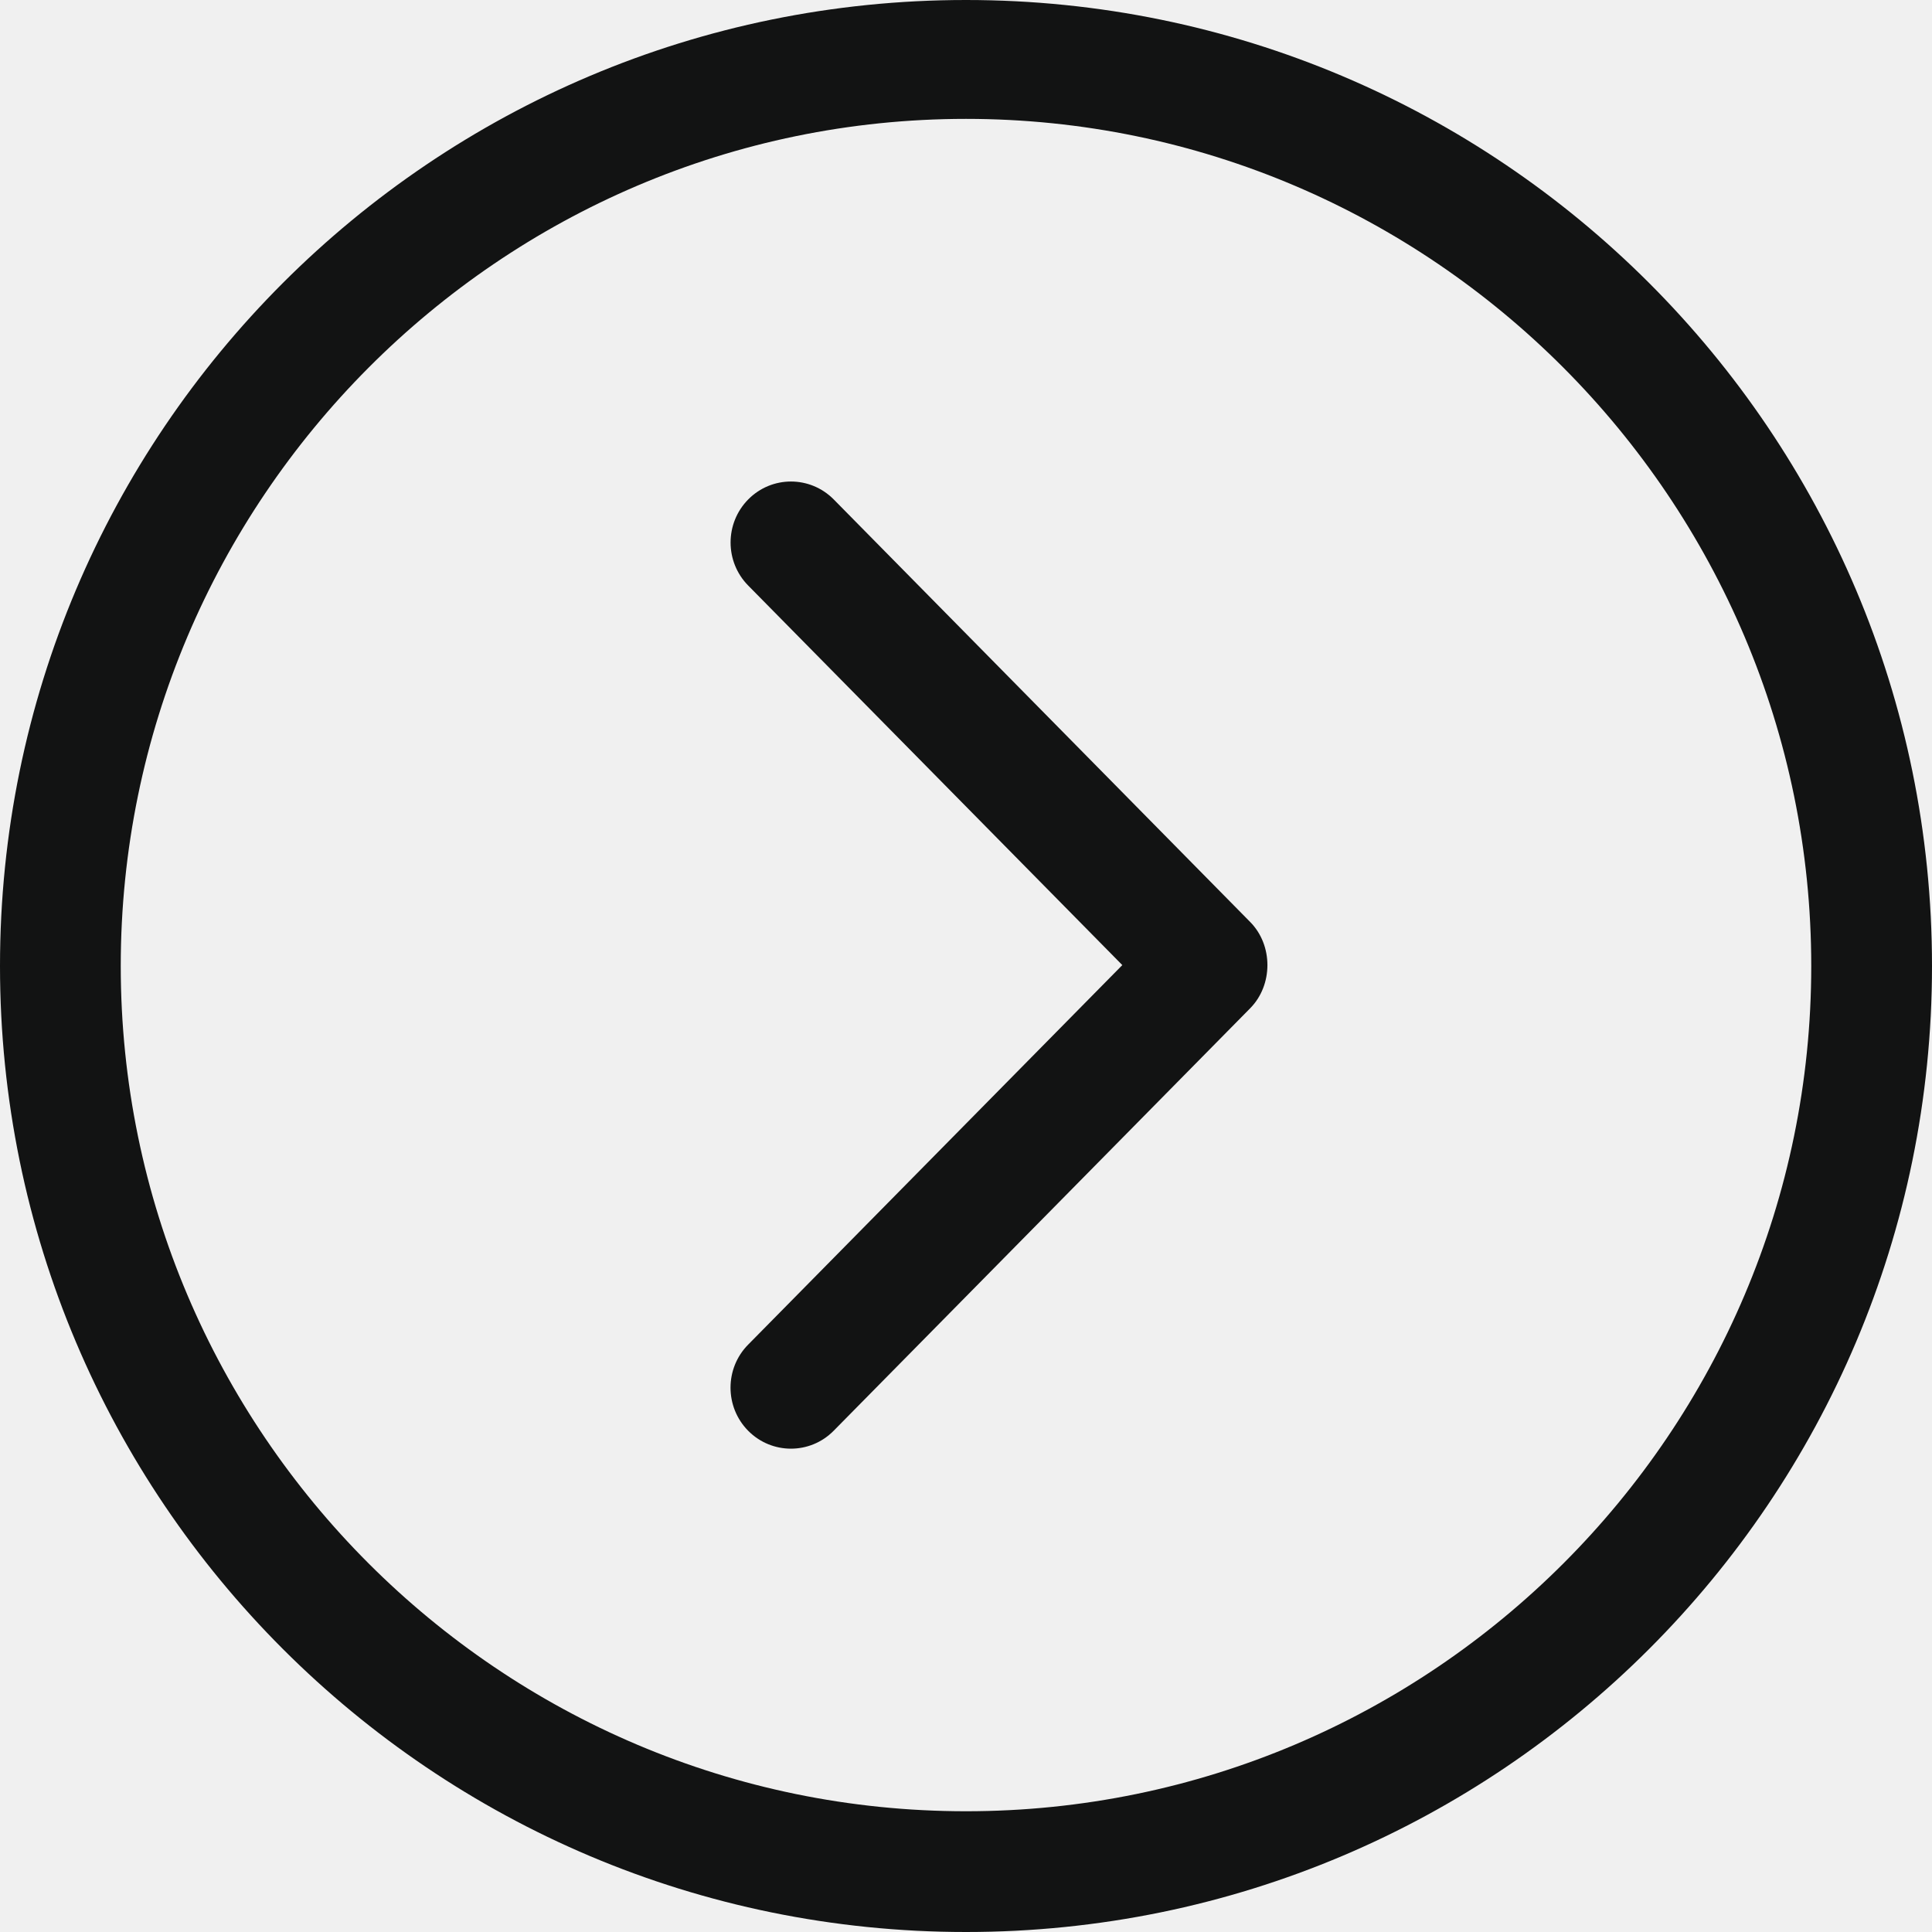
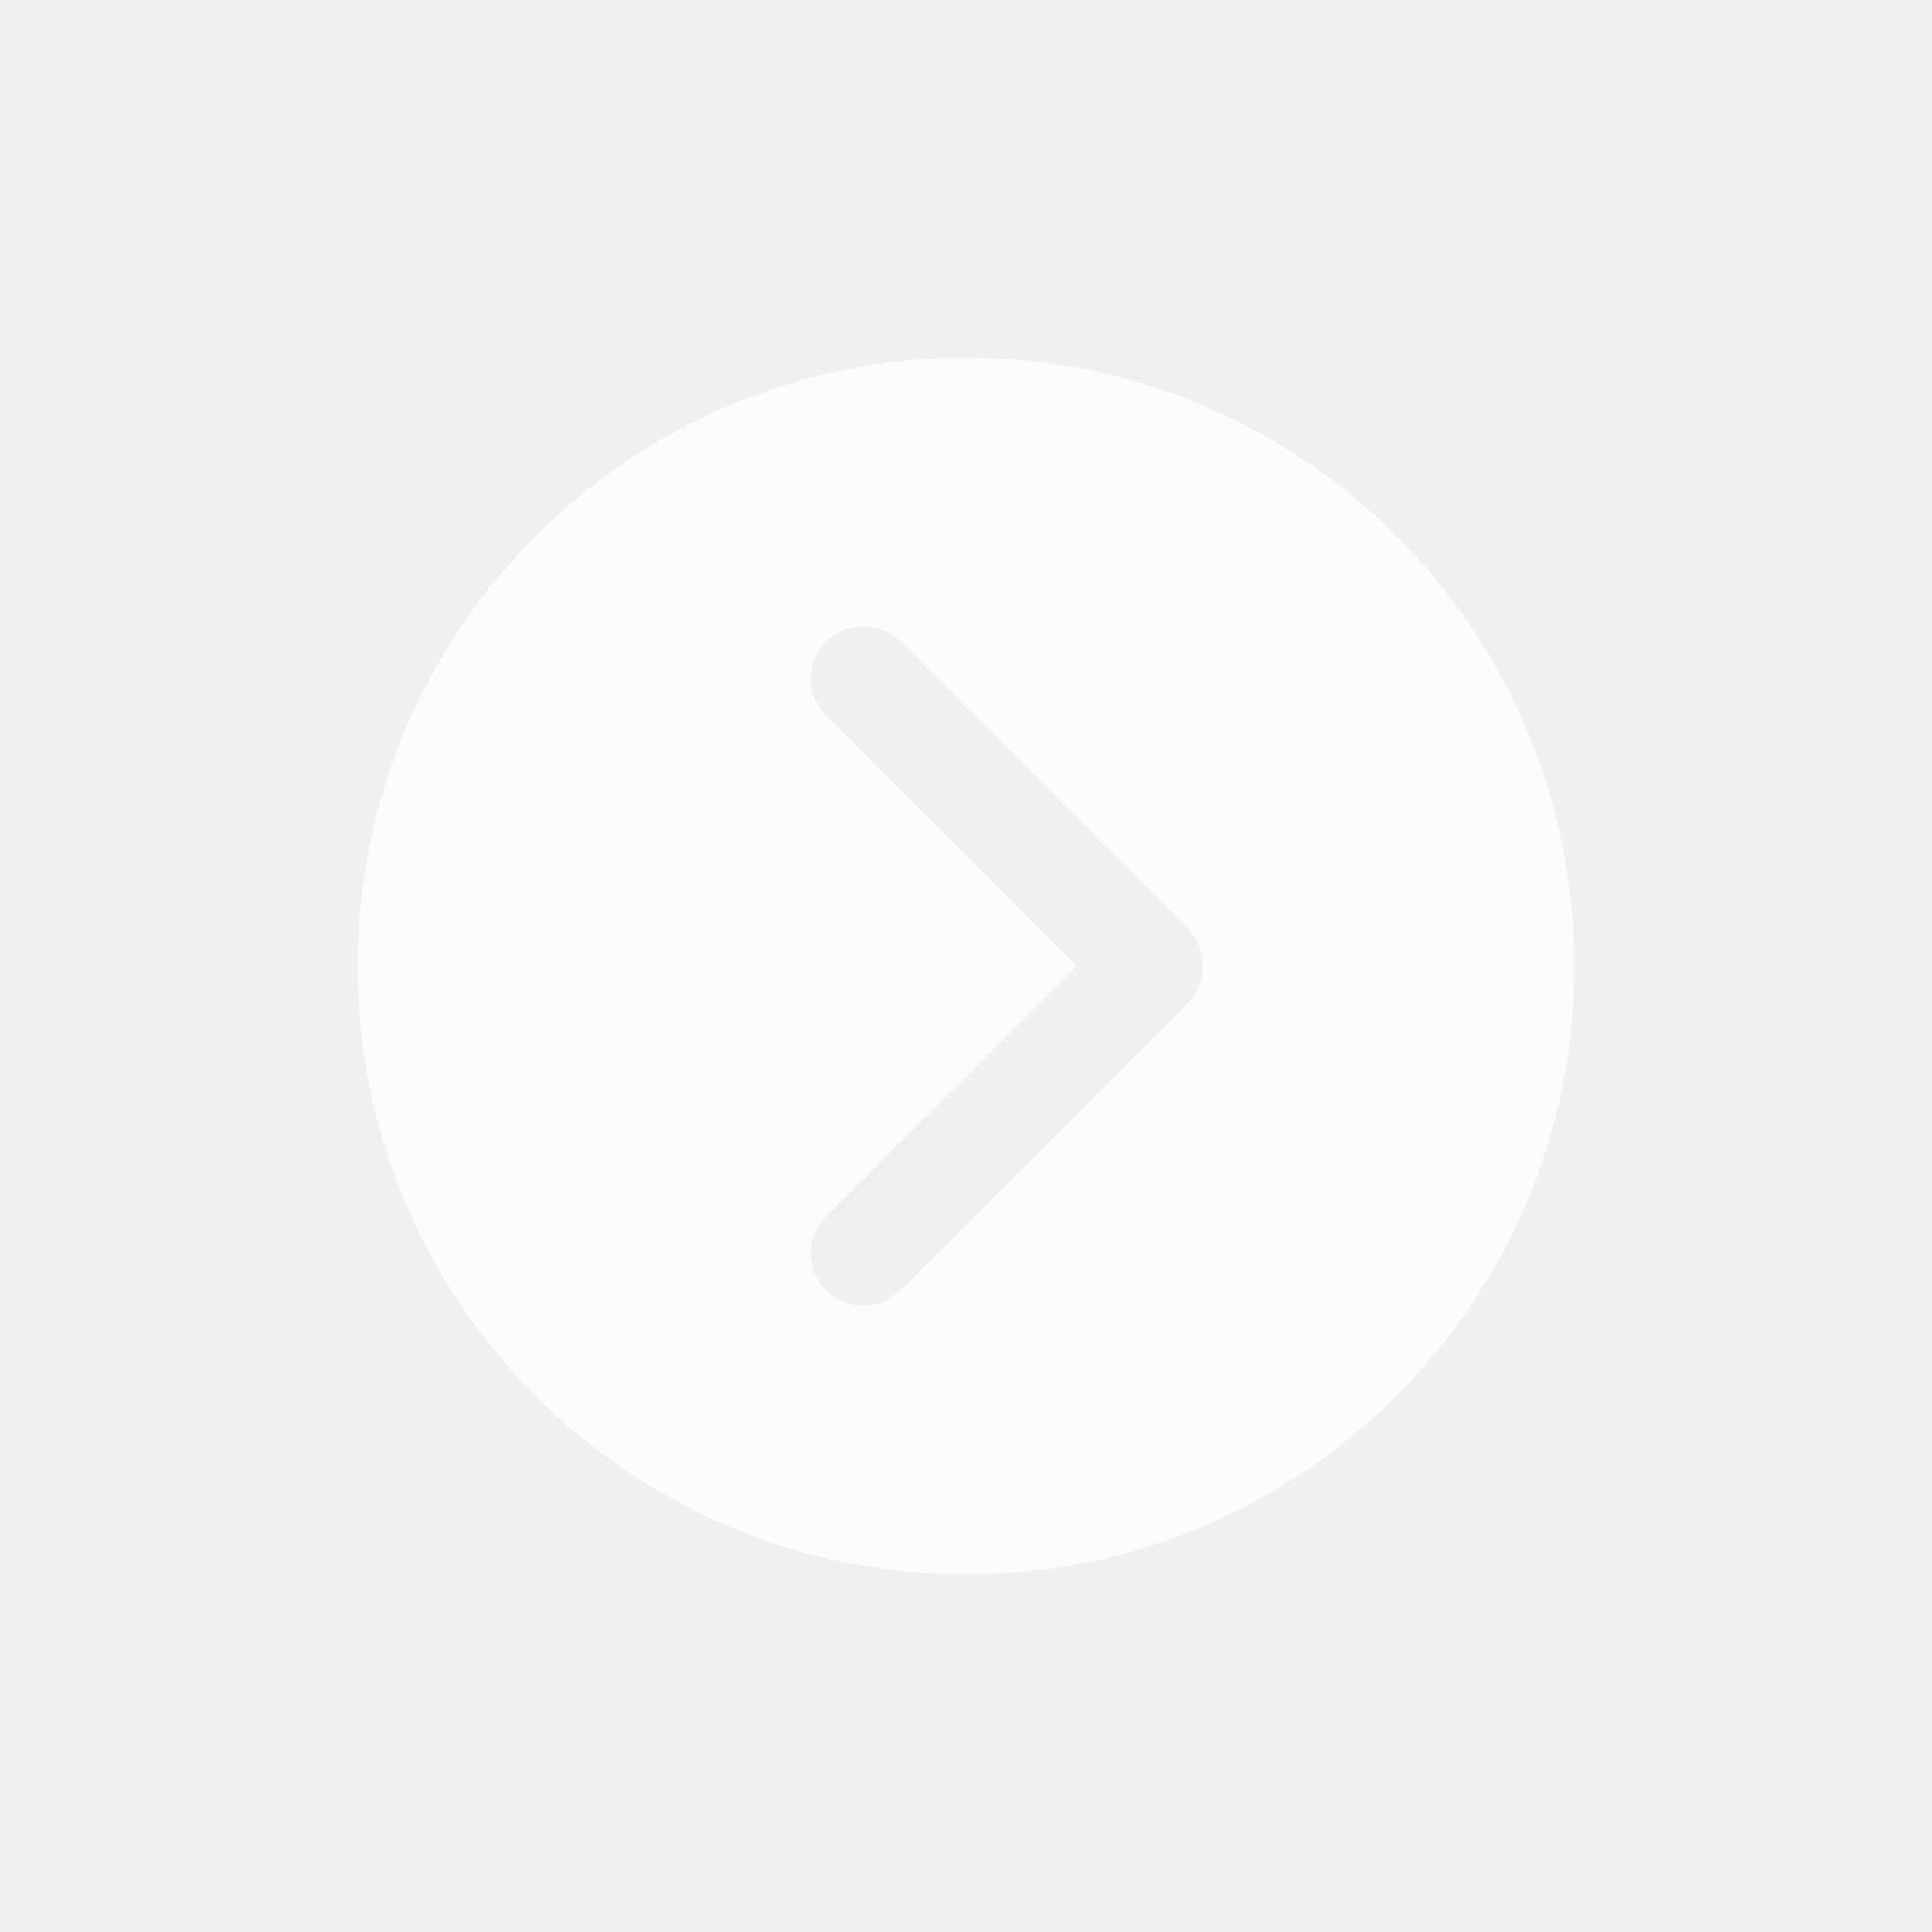
- <svg xmlns="http://www.w3.org/2000/svg" enable-background="new 0 0 32 32" height="32px" id="Слой_1" version="1.1" viewBox="0 0 32 32" width="32px" xml:space="preserve">
-   <g id="Chevron_Right_Circle">
-     <path d="M16,0C7.163,0,0,7.163,0,16c0,8.836,7.163,16,16,16c8.836,0,16-7.164,16-16C32,7.163,24.836,0,16,0z M16,30   C8.28,30,2,23.72,2,16C2,8.28,8.28,1.969,16,1.969c7.72,0,14,6.311,14,14.031C30,23.72,23.72,30,16,30z" fill="#121313" />
-     <path d="M13.808,8.271c-0.391-0.394-1.024-0.394-1.414,0c-0.391,0.395-0.391,1.034,0,1.429l6.195,6.285   l-6.196,6.285c-0.391,0.394-0.391,1.034,0,1.429c0.391,0.394,1.024,0.394,1.414,0l6.9-6.999c0.38-0.385,0.381-1.044,0-1.429   L13.808,8.271z" fill="#121313" />
+ <svg xmlns="http://www.w3.org/2000/svg" fill="#ffffff" fill-opacity="0.8" width="752pt" height="752pt" version="1.1" viewBox="0 0 752 752">
+   <defs>
+     <clipPath id="a">
+       <path d="m139.21 139.21h473.58v473.58h-473.58z" />
+     </clipPath>
+   </defs>
+   <g clip-path="url(#a)">
+     <path d="m376 139.21c-130.77 0-236.79 106.02-236.79 236.79 0 130.78 106.02 236.79 236.79 236.79 130.78 0 236.79-106.02 236.79-236.79 0.004-130.77-106.01-236.79-236.79-236.79zm86.266 251.22-111.83 111.81c-7.938 7.973-20.867 7.973-28.836 0-7.953-7.961-7.953-20.879 0-28.852l97.402-97.383-97.406-97.402c-7.973-7.965-7.953-20.883 0-28.852 3.981-3.984 9.211-5.981 14.434-5.981s10.453 1.992 14.441 5.981l111.79 111.8c7.969 7.973 7.969 20.91 0 28.879z" />
  </g>
-   <g />
-   <g />
-   <g />
-   <g />
-   <g />
-   <g />
</svg>
